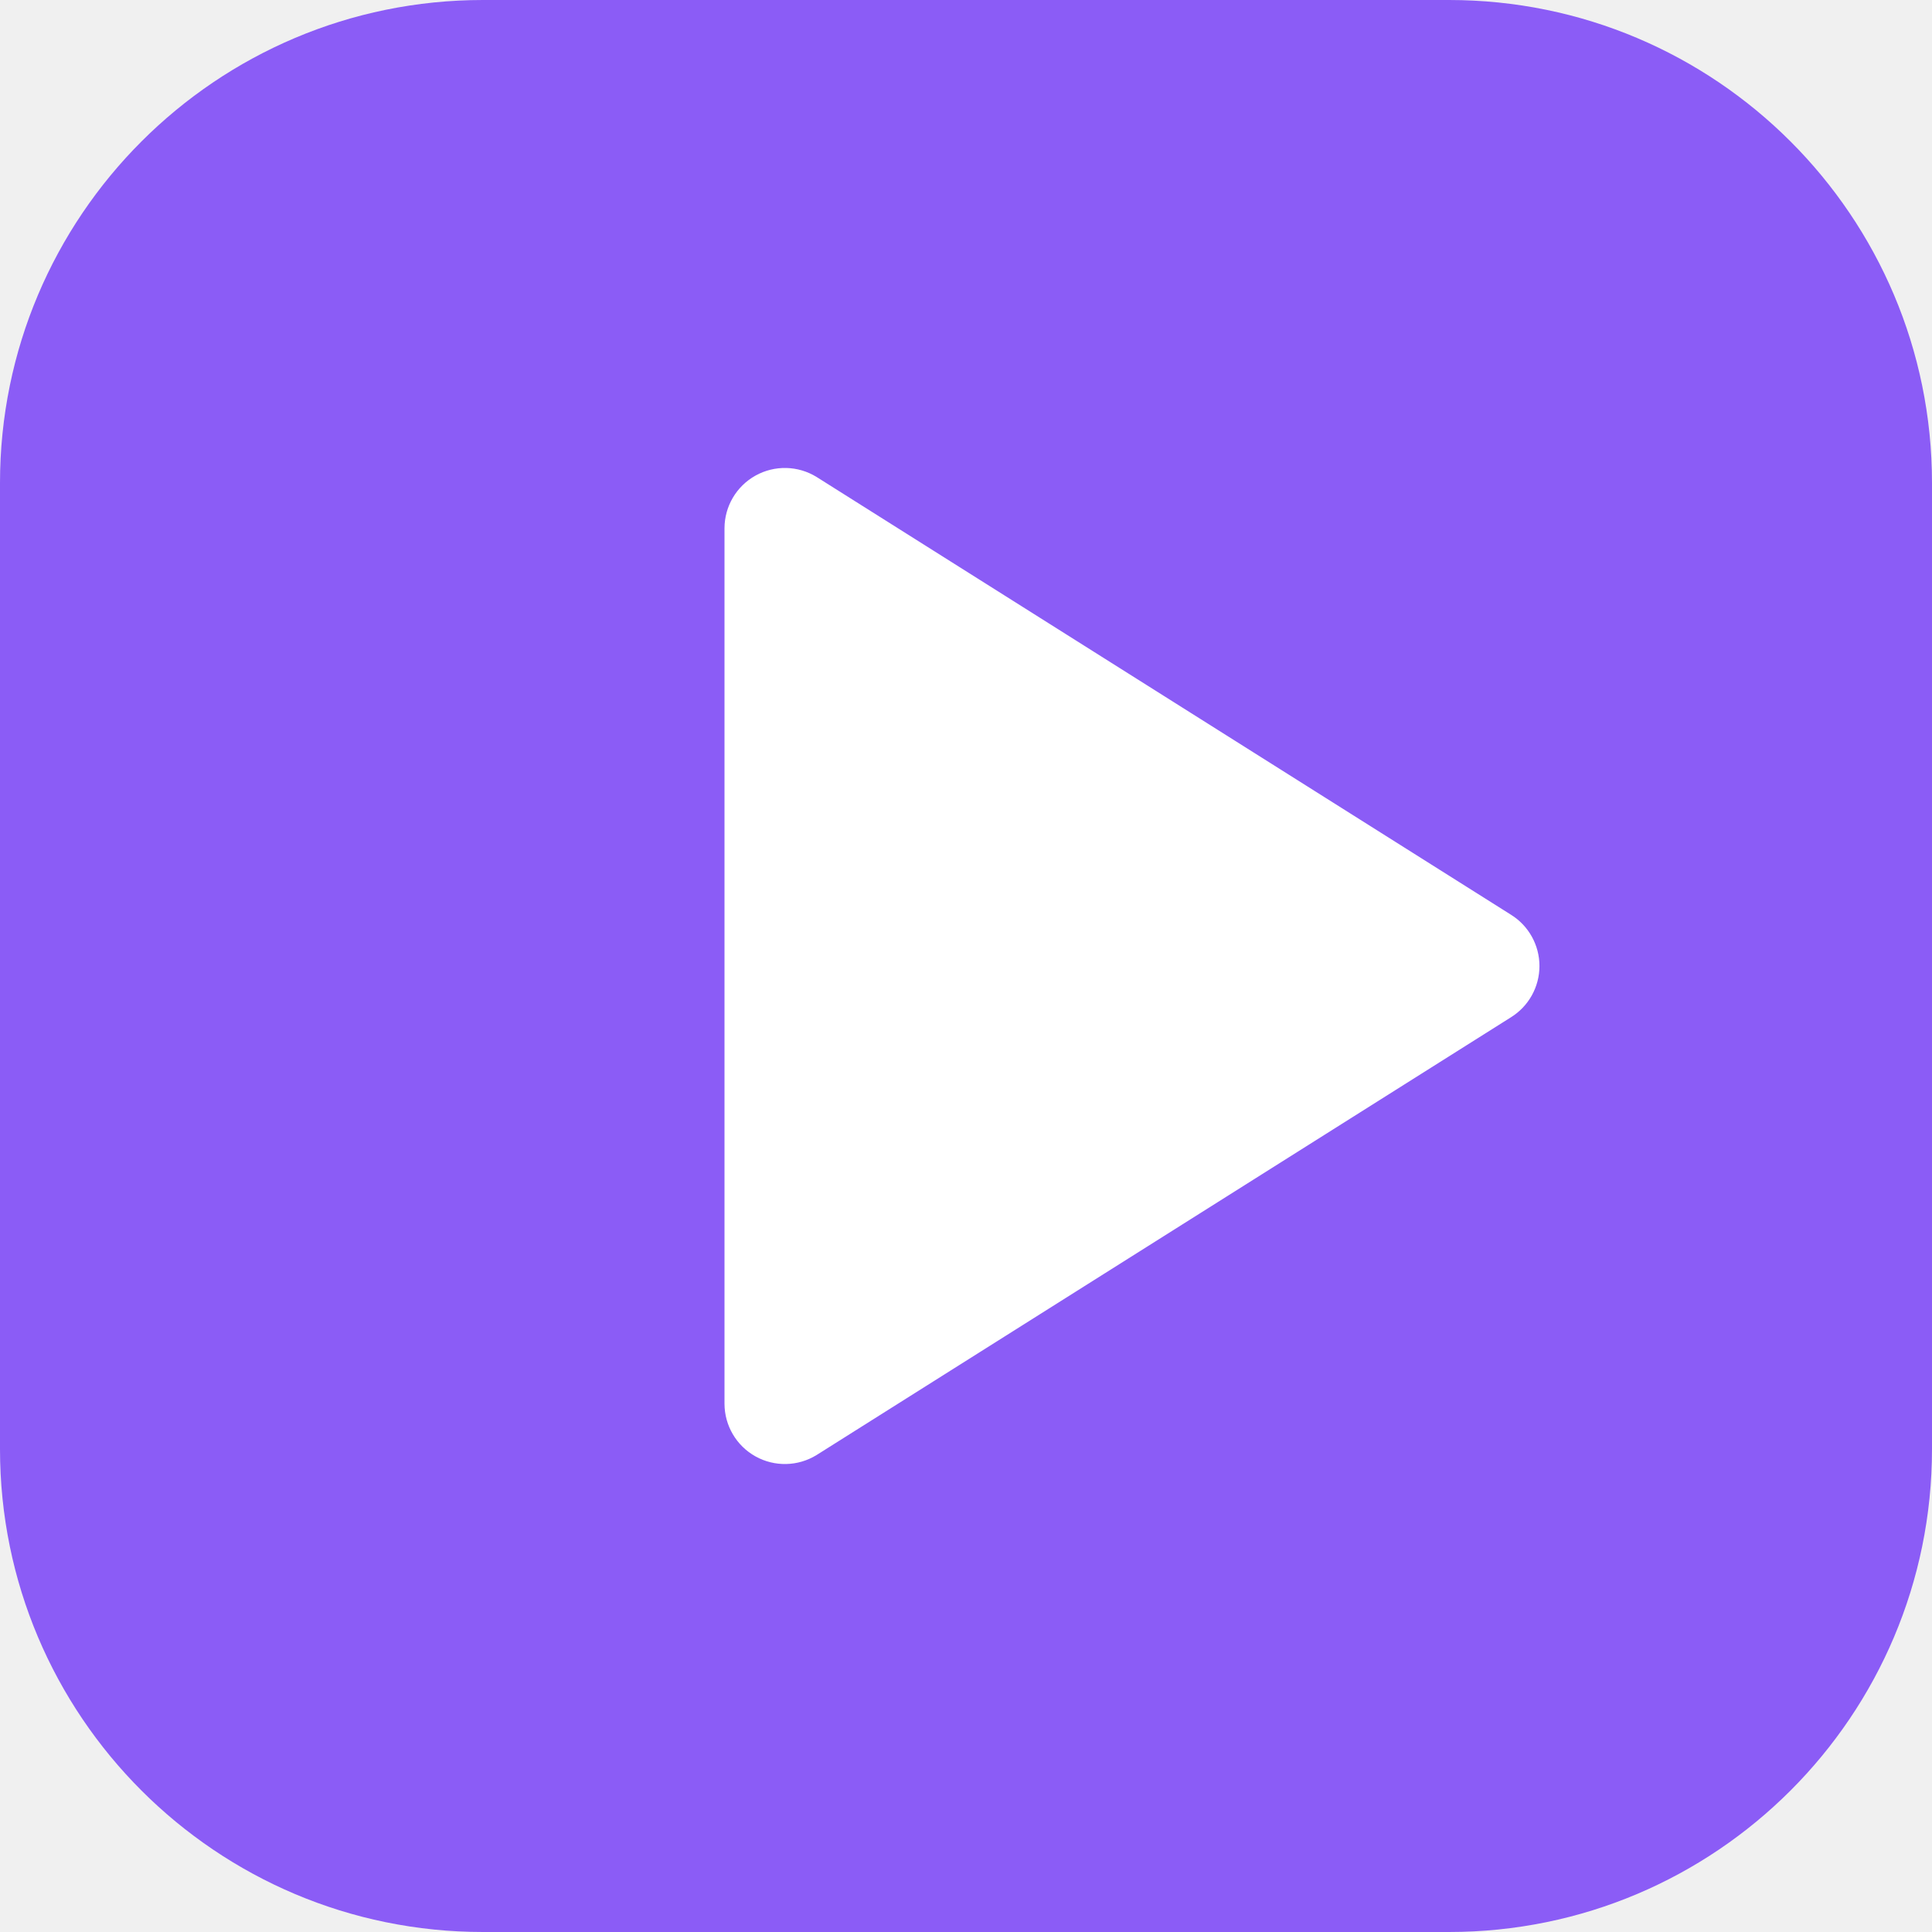
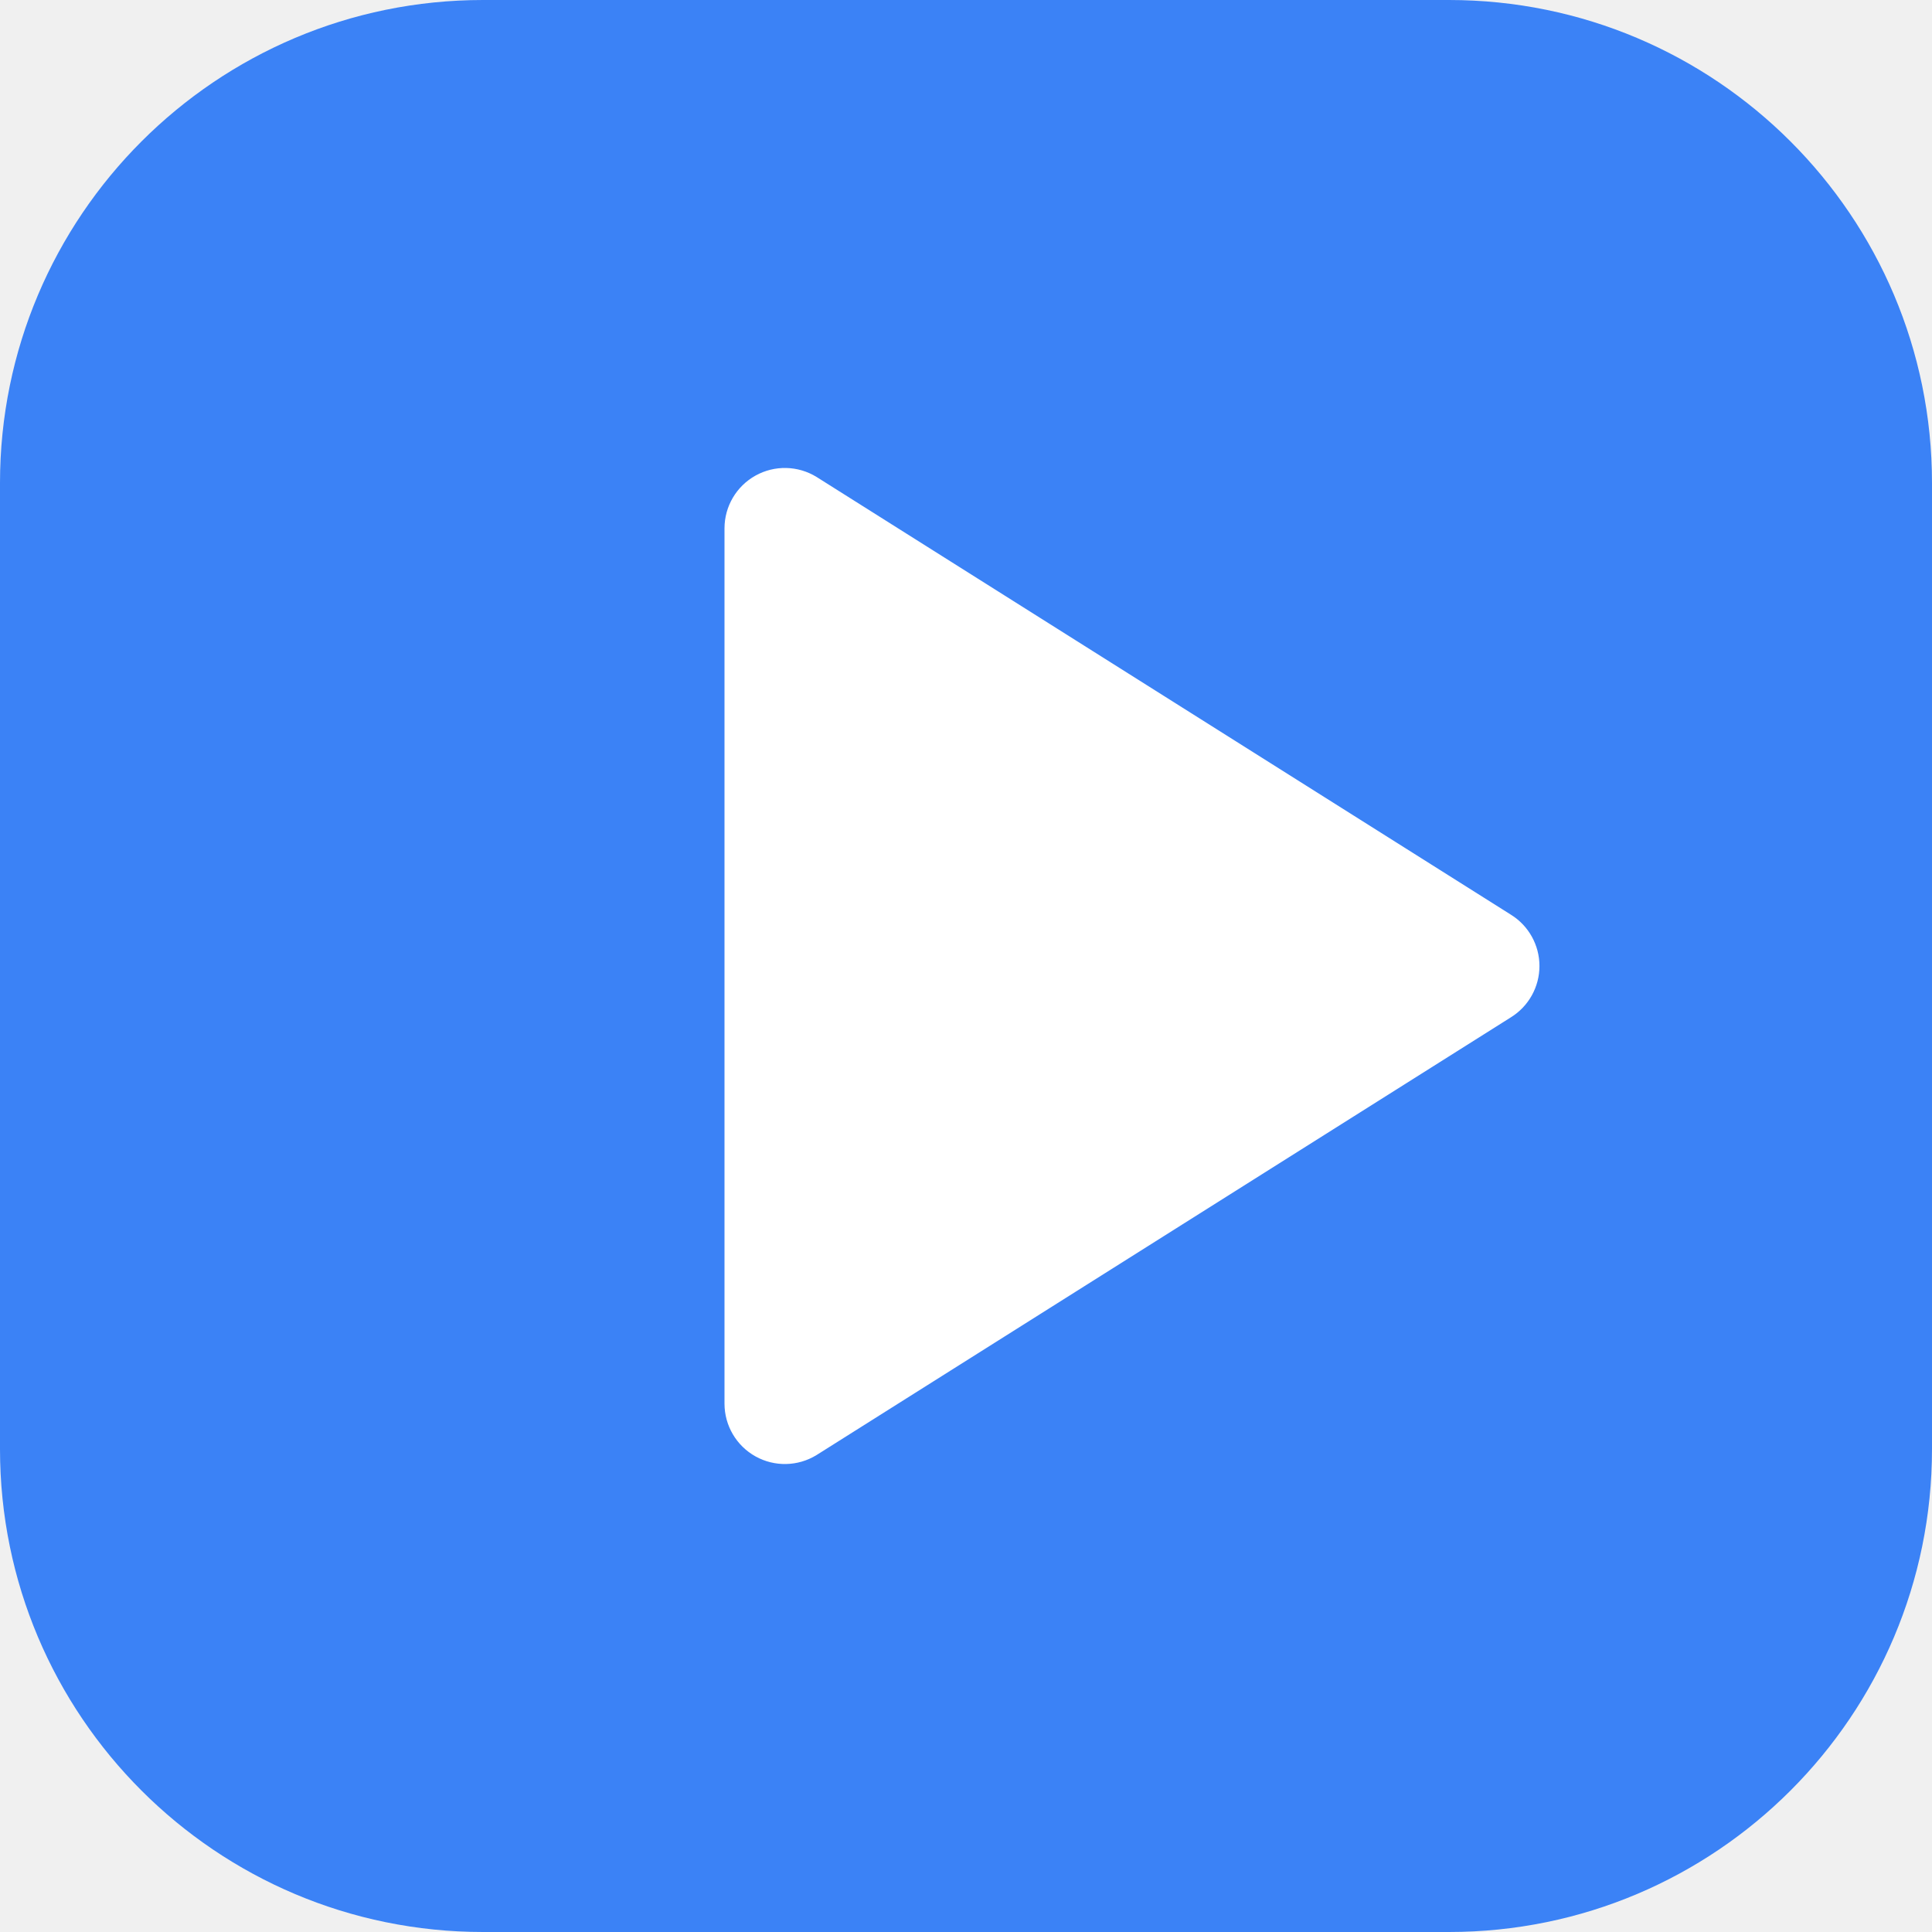
<svg xmlns="http://www.w3.org/2000/svg" viewBox="0 0 64 64">
-   <rect width="64" height="64" rx="16" fill="#8b5cf6" />
+   <rect width="64" height="64" rx="16" fill="#3b82f6" />
  <path d="M24 17.5v29a2 2 0 0 0 3.05 1.7l23-14.5a2 2 0 0 0 0-3.4l-23-14.5A2 2 0 0 0 24 17.5Z" fill="#fff" />
</svg>
